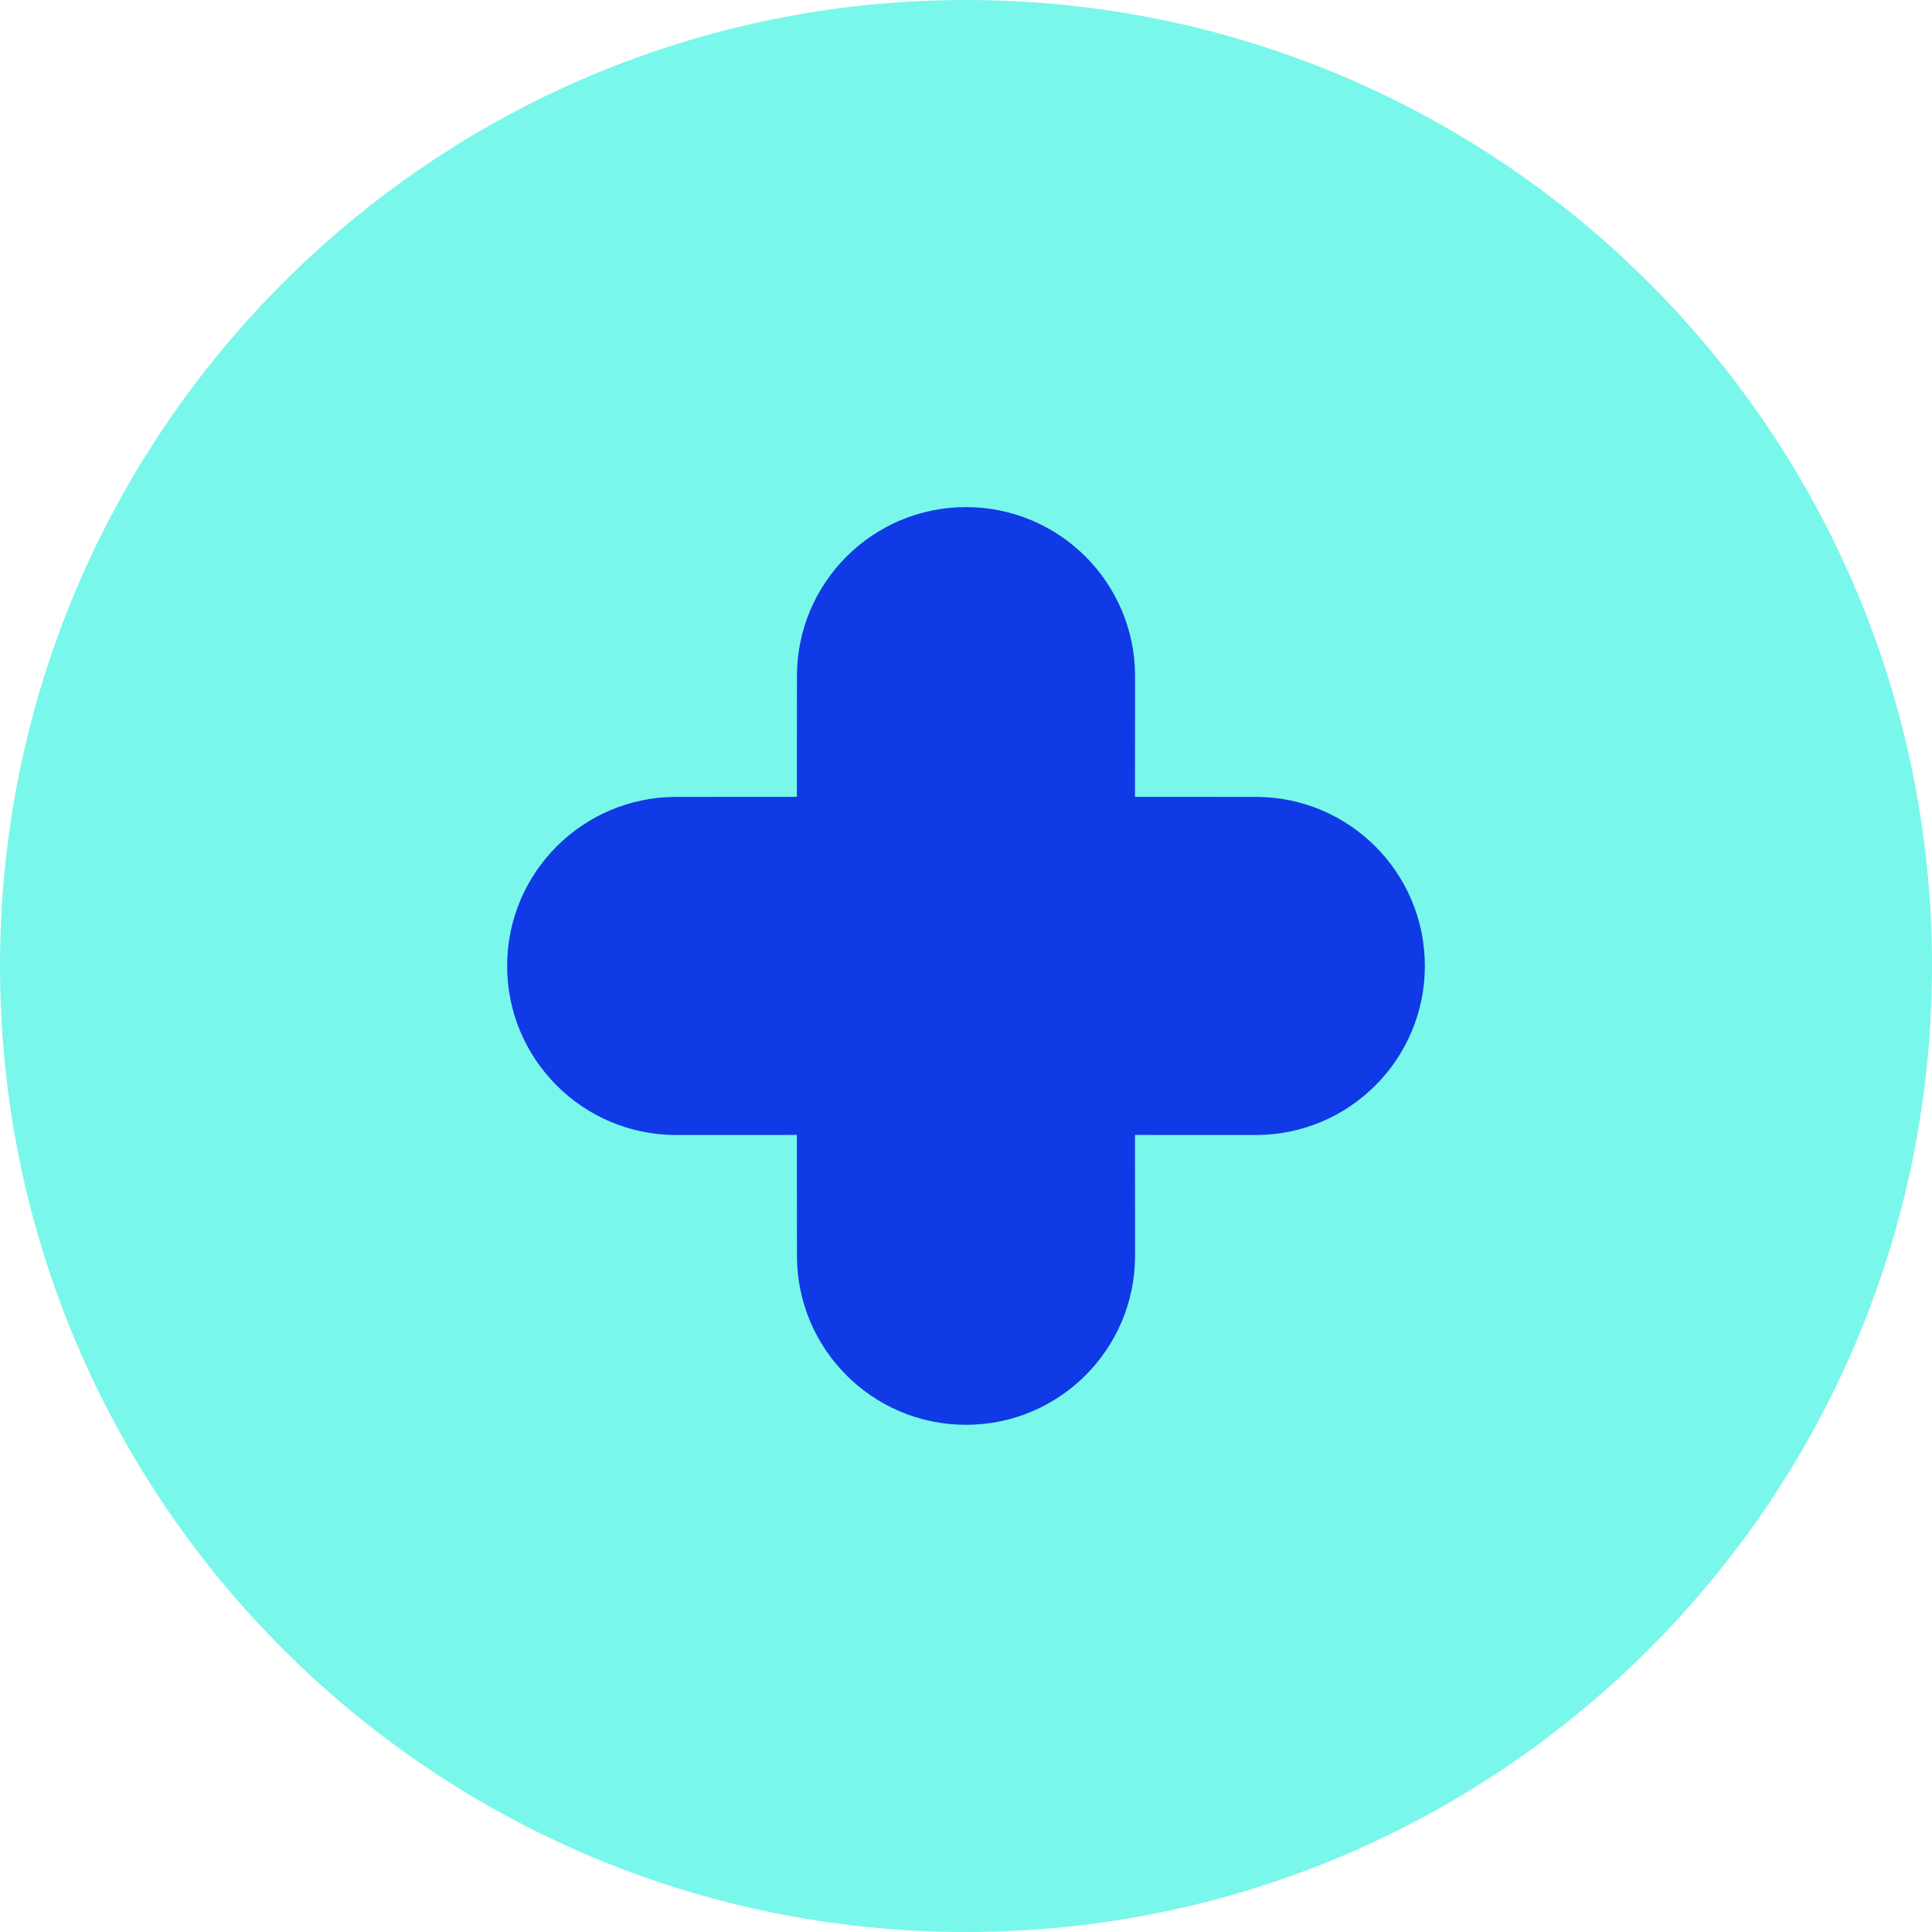
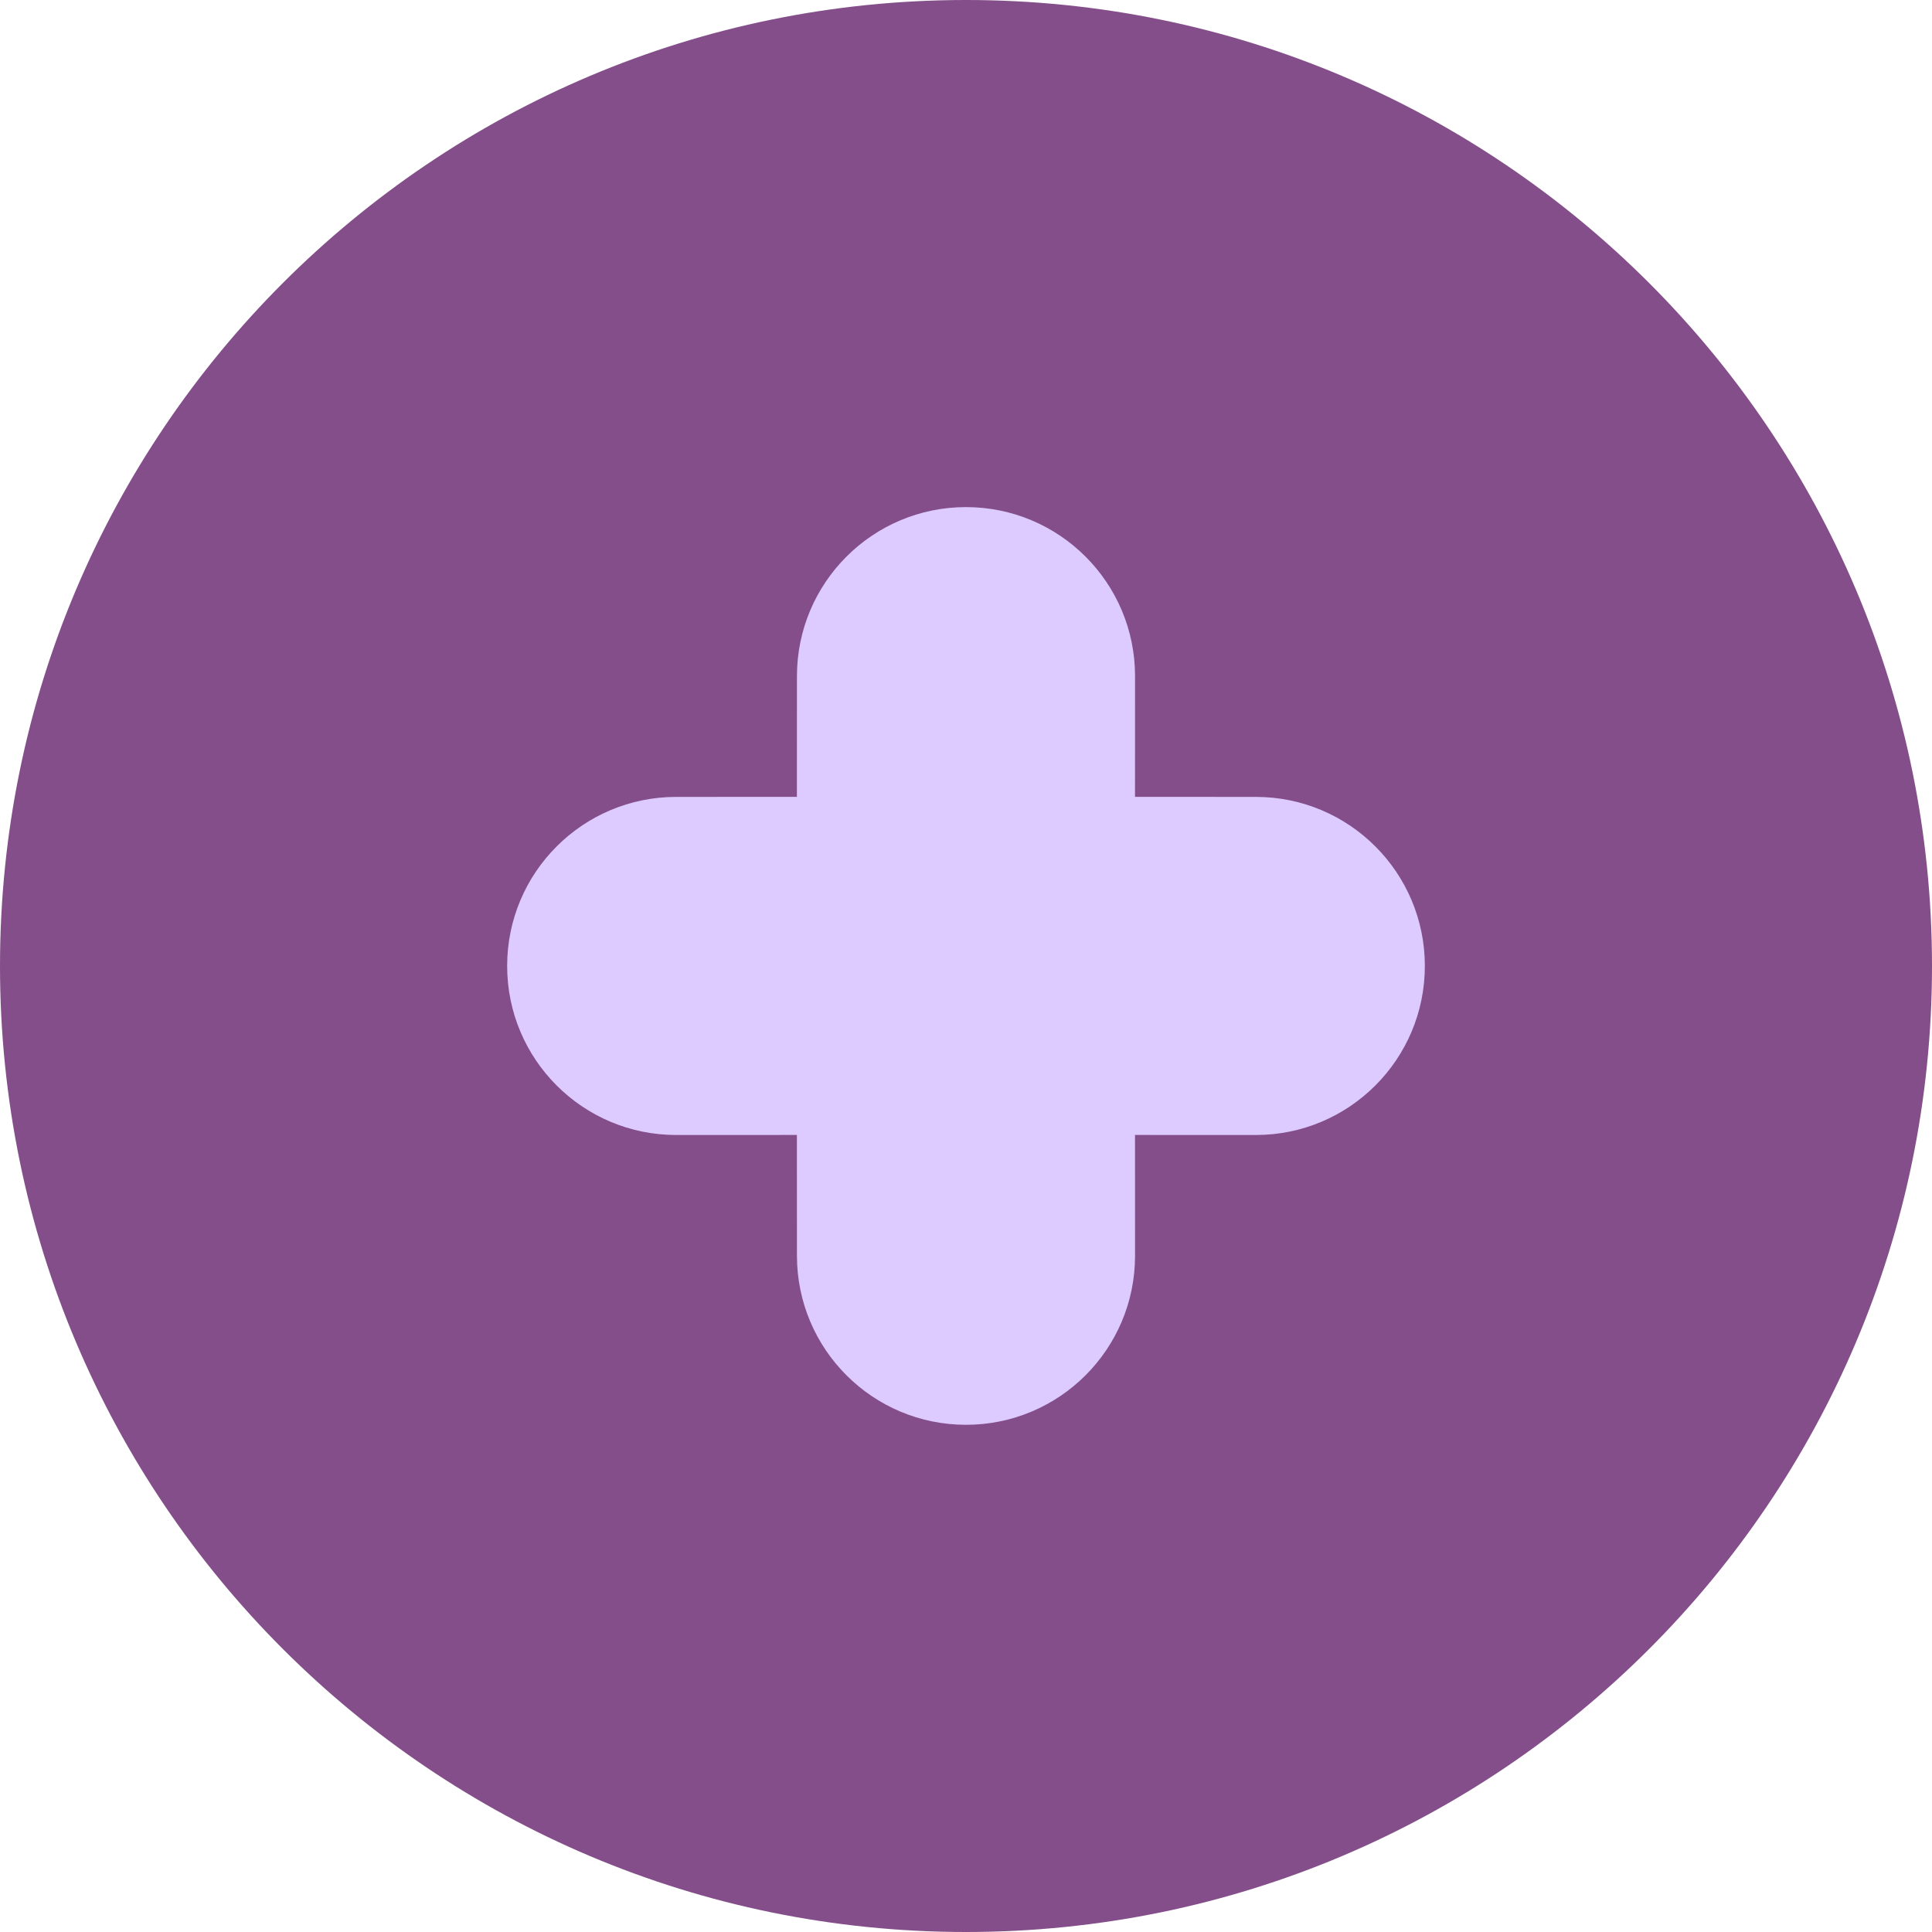
<svg xmlns="http://www.w3.org/2000/svg" width="48" height="48" viewBox="0 0 40 40" version="1.1">
  <g id="Site" stroke="none" stroke-width="1" fill="none" fill-rule="evenodd">
    <g id="Main-Copy" transform="translate(-768, -2321)">
      <g id="outils" transform="translate(768, 2321)">
-         <circle id="Oval" fill="#79F7EA" cx="20" cy="20" r="20" />
-         <path d="M20,10.499 C21.933,10.499 23.5,12.066 23.5,13.999 L23.499,16.498 L26,16.499 C27.933,16.499 29.5,18.066 29.5,19.999 C29.5,21.932 27.933,23.499 26,23.499 L23.499,23.498 L23.5,25.999 C23.5,27.932 21.933,29.499 20,29.499 C18.067,29.499 16.5,27.932 16.5,25.999 L16.499,23.498 L14,23.499 C12.067,23.499 10.5,21.932 10.5,19.999 C10.5,18.066 12.067,16.499 14,16.499 L16.499,16.498 L16.5,13.999 C16.5,12.066 18.067,10.499 20,10.499 Z" id="Combined-Shape" fill="#0F3AE6" />
+         <circle id="Oval" fill="#834E89" cx="20" cy="20" r="20" />
+         <path d="M20,10.499 C21.933,10.499 23.5,12.066 23.5,13.999 L23.499,16.498 L26,16.499 C27.933,16.499 29.5,18.066 29.5,19.999 C29.5,21.932 27.933,23.499 26,23.499 L23.499,23.498 L23.5,25.999 C23.5,27.932 21.933,29.499 20,29.499 C18.067,29.499 16.5,27.932 16.5,25.999 L16.499,23.498 L14,23.499 C12.067,23.499 10.5,21.932 10.5,19.999 C10.5,18.066 12.067,16.499 14,16.499 L16.499,16.498 L16.5,13.999 C16.5,12.066 18.067,10.499 20,10.499 Z" id="Combined-Shape" fill="#DDCBFF" />
      </g>
    </g>
  </g>
</svg>
